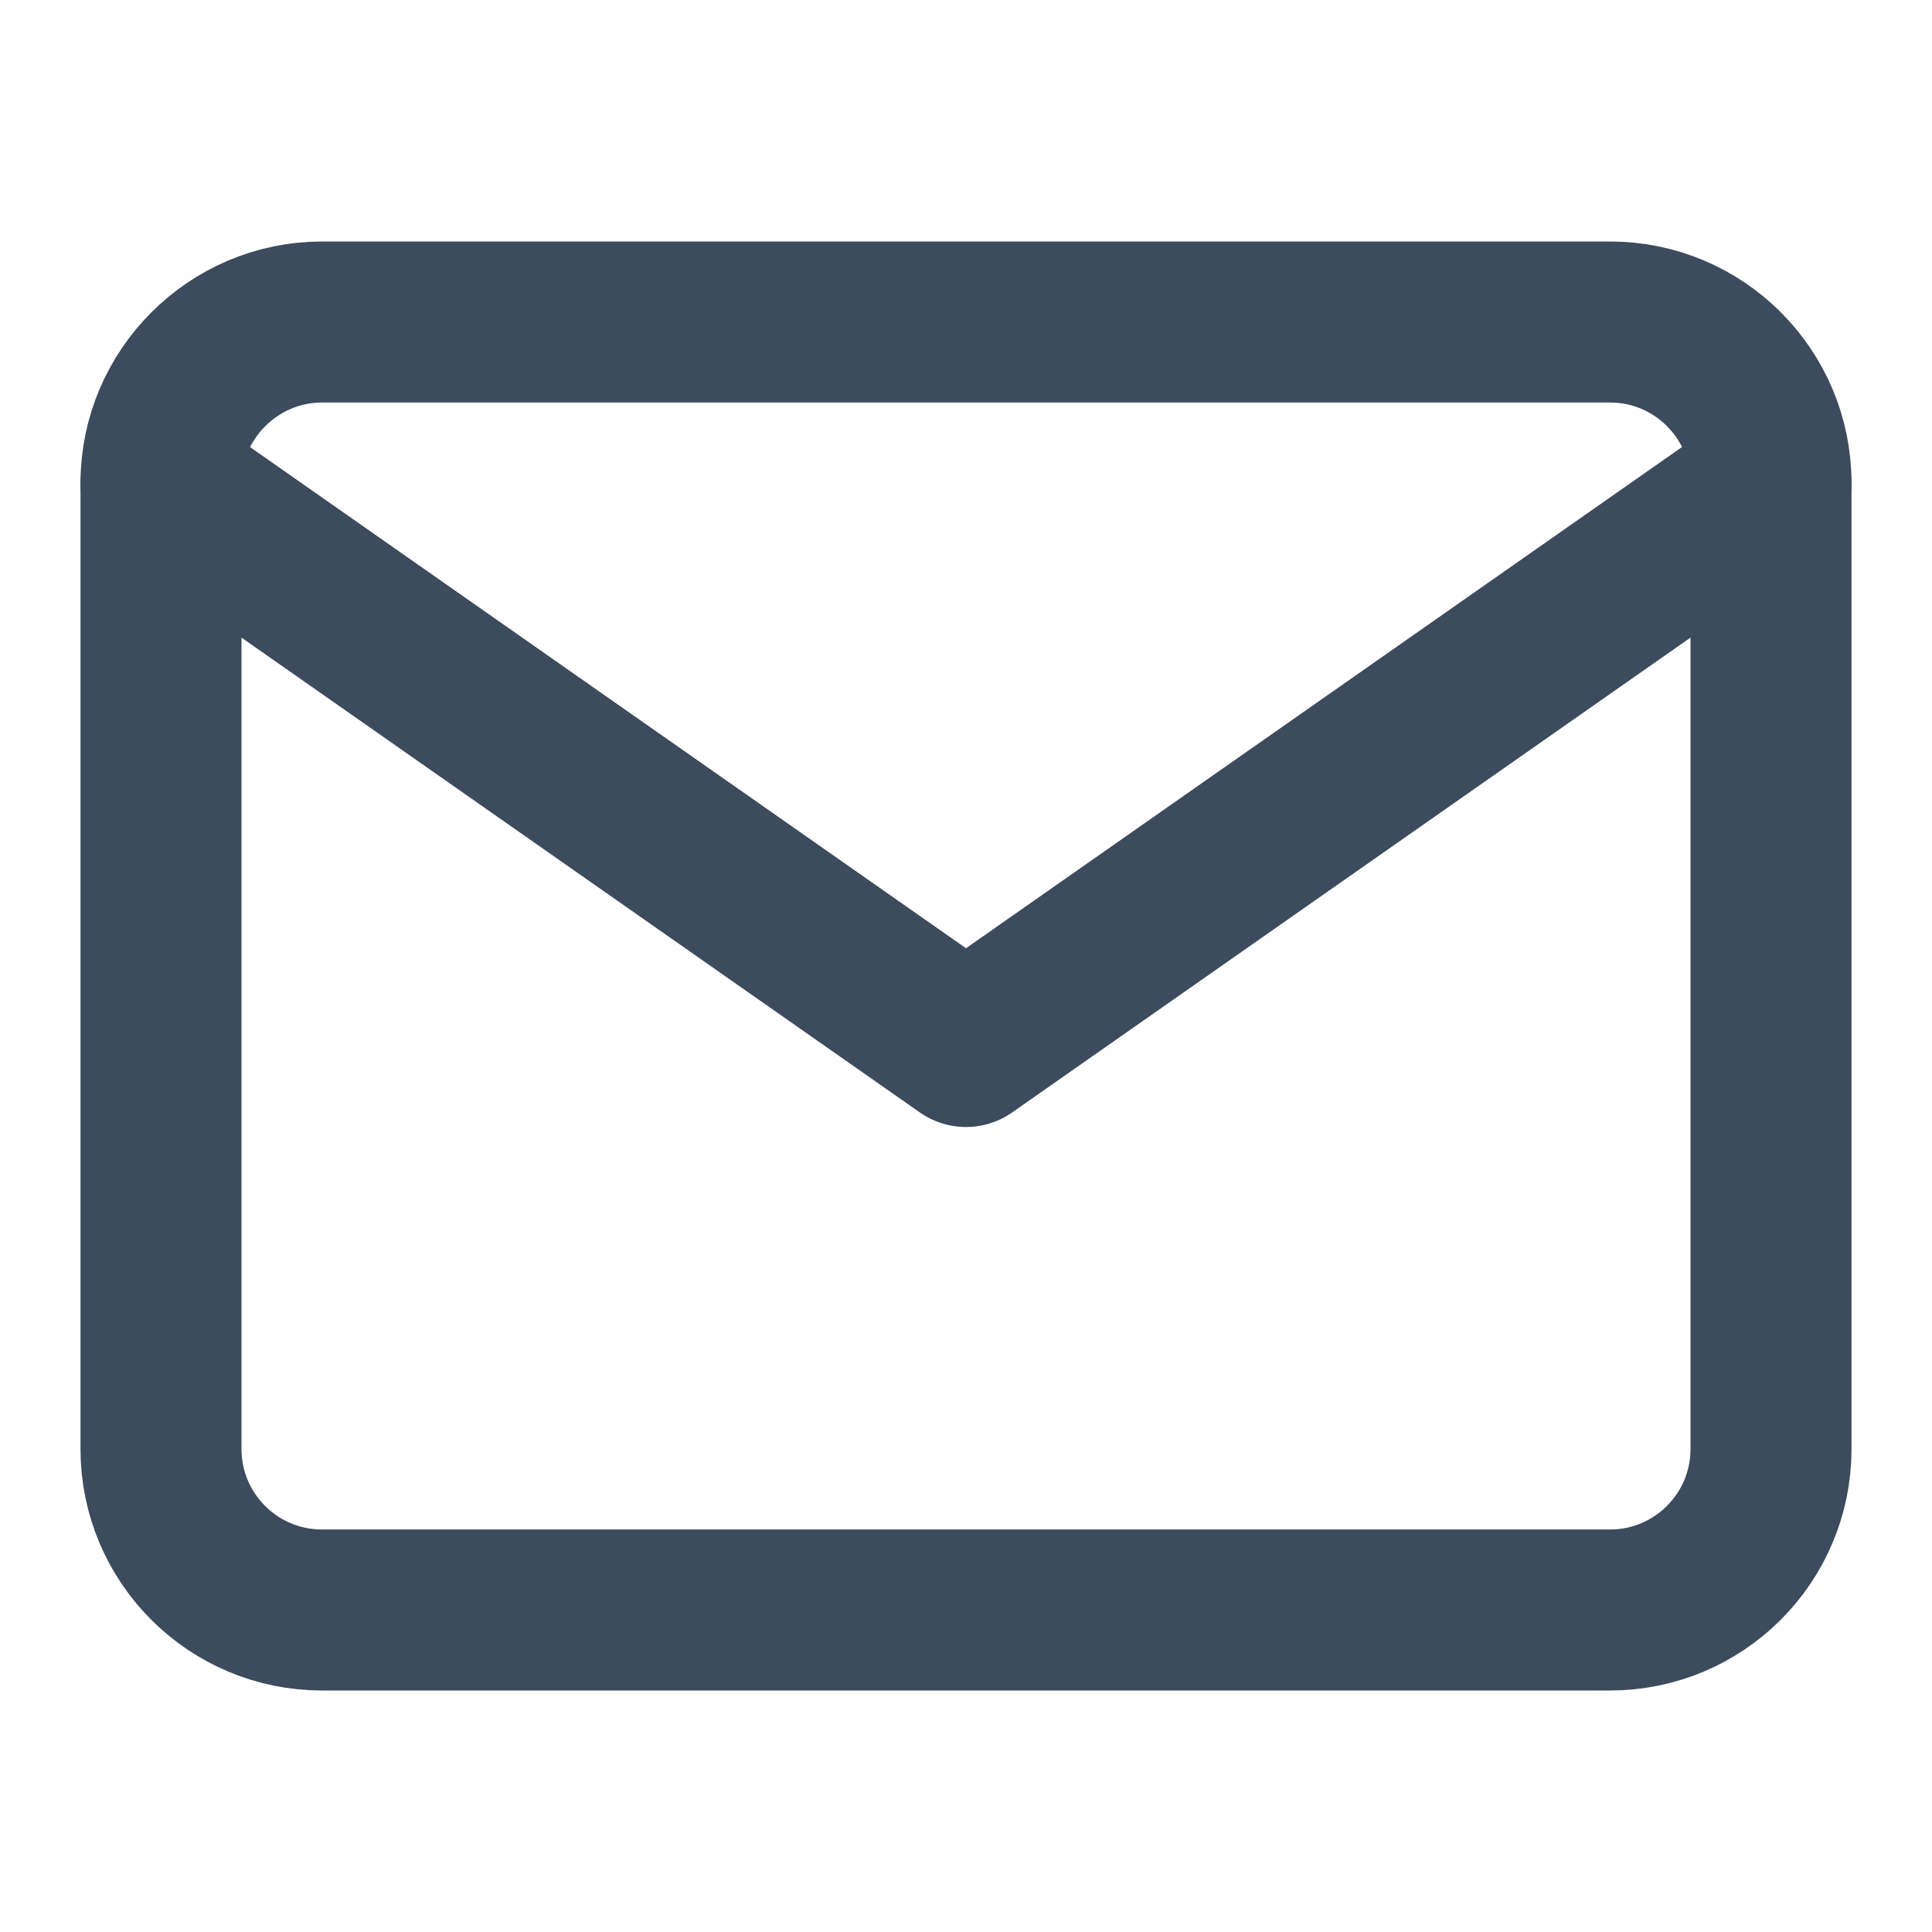
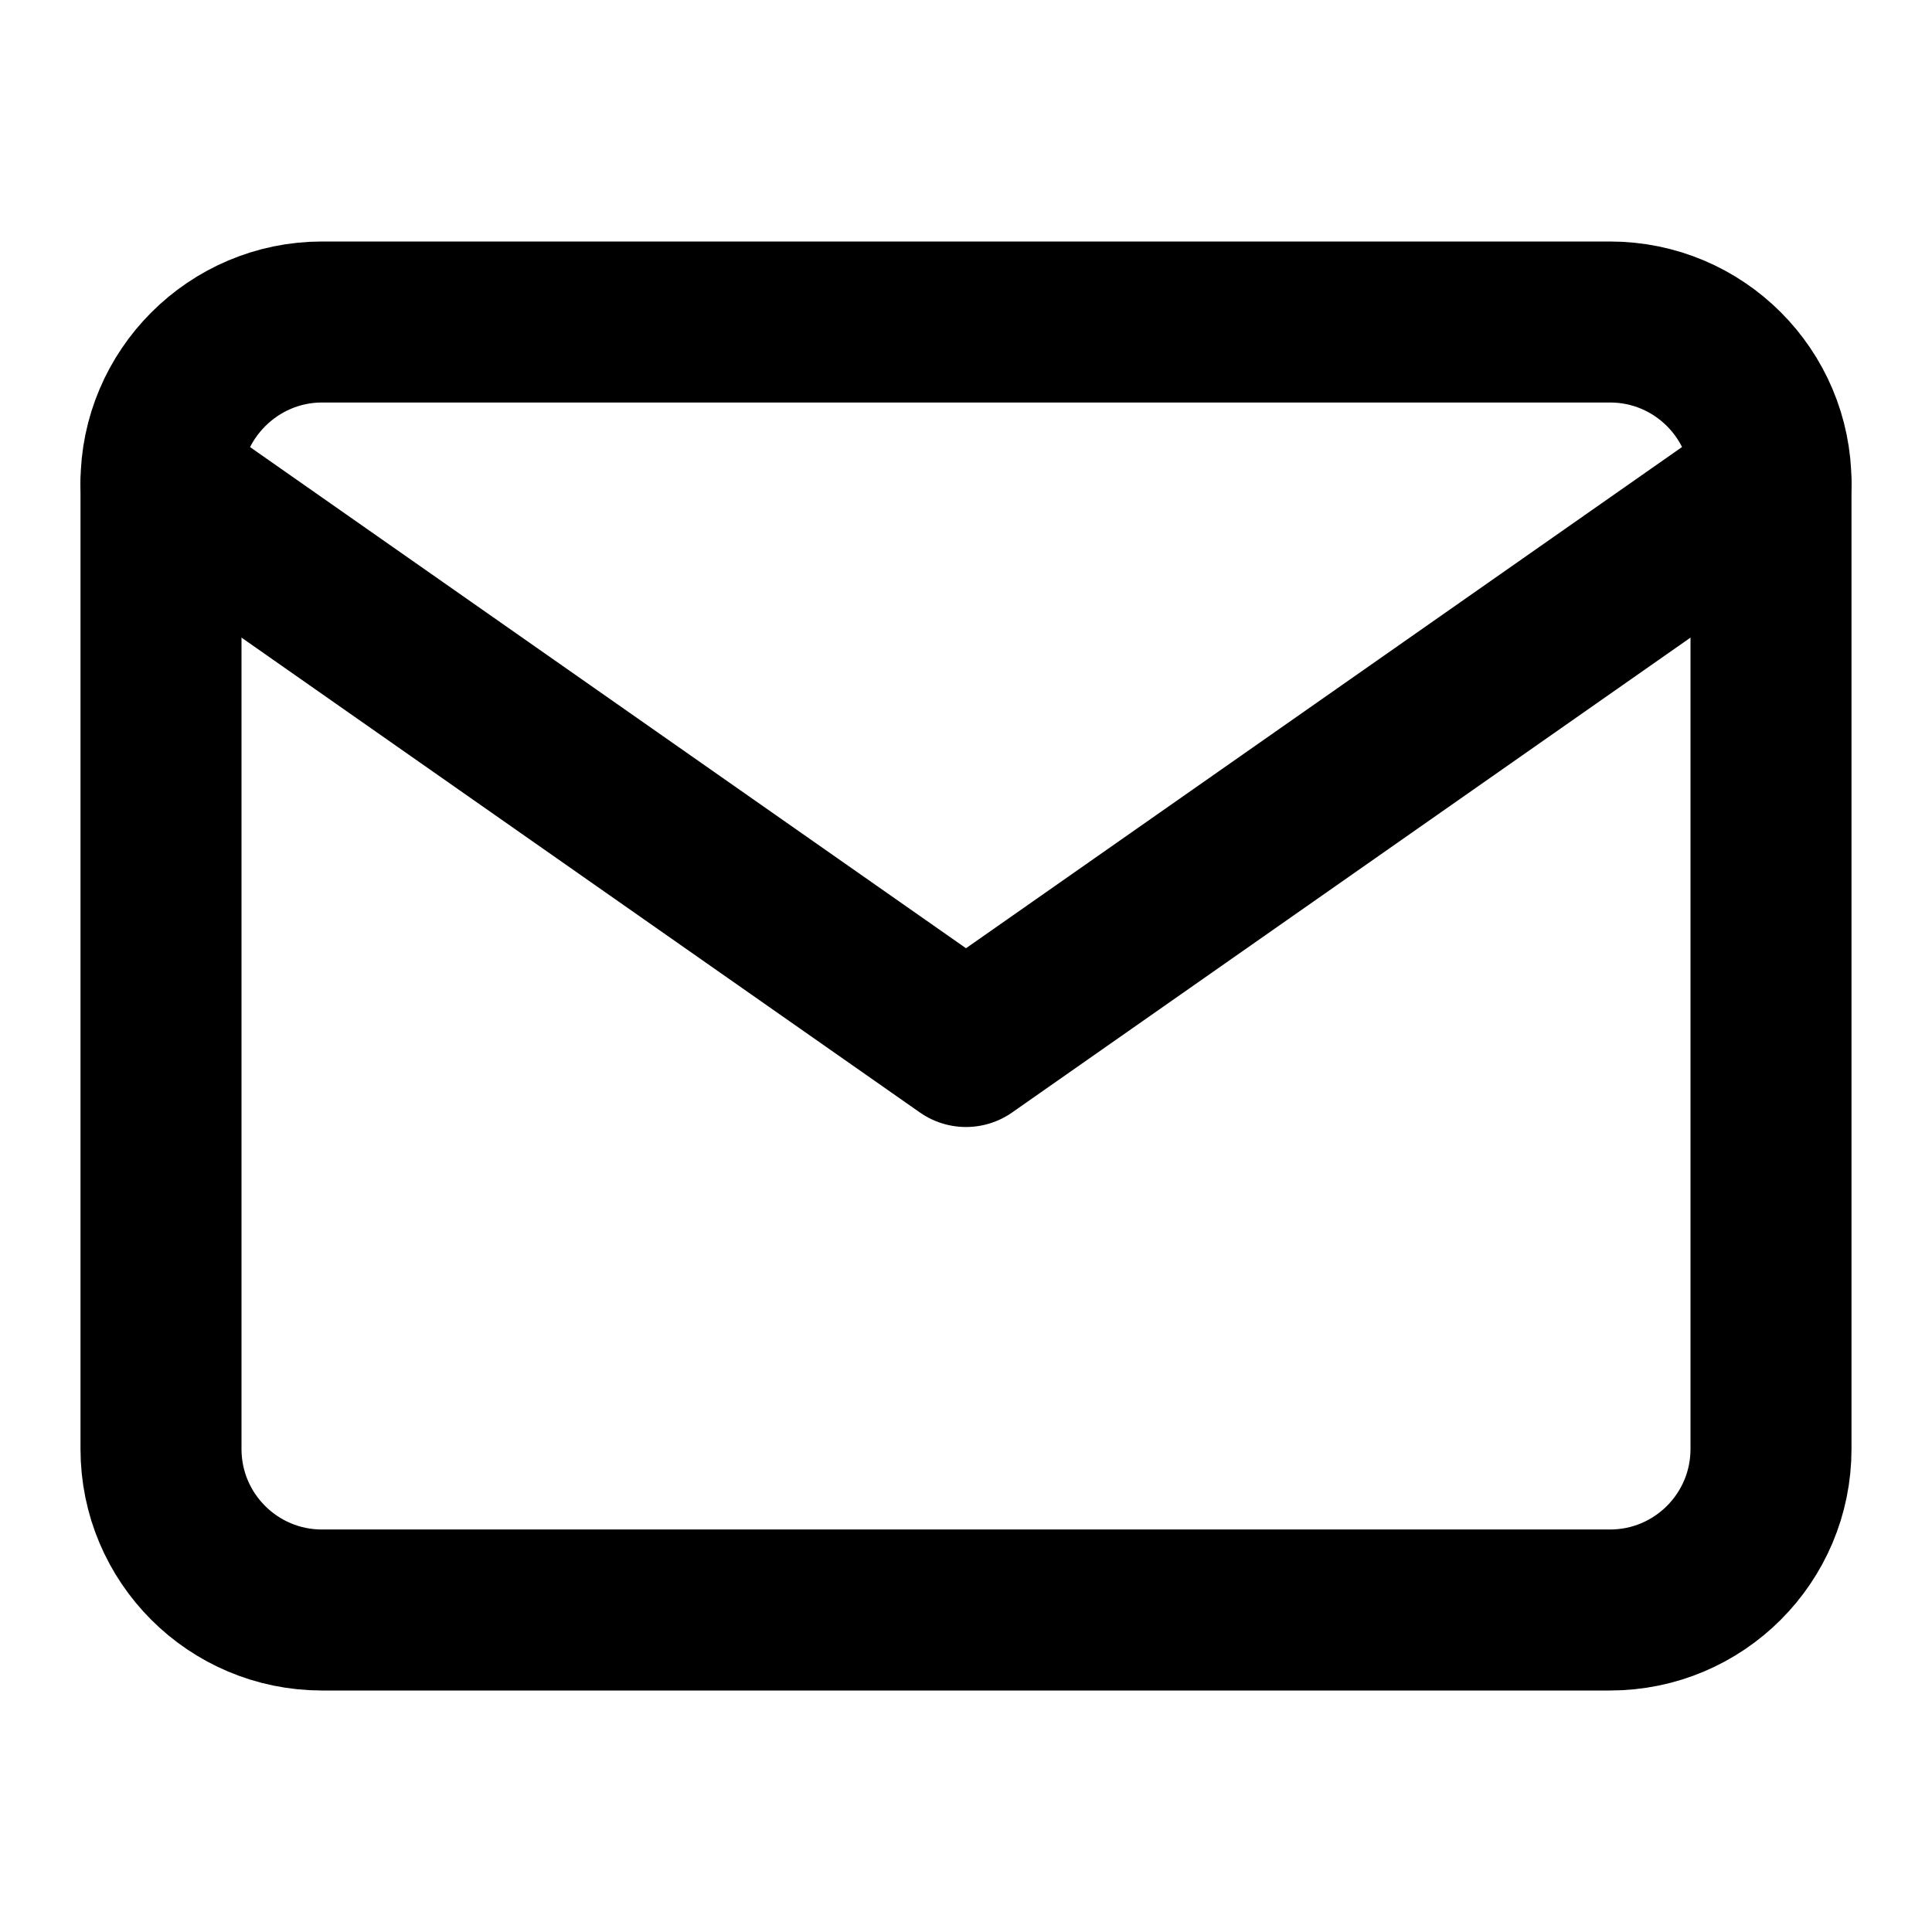
- <svg xmlns="http://www.w3.org/2000/svg" width="24" height="24" fill="none" viewBox="0 0 24 24">
-   <path stroke="#3C4B5D" stroke-linecap="round" stroke-linejoin="round" stroke-width="2" d="M4 4h16a2 2 0 0 1 2 2v12a2 2 0 0 1-2 2H4a2 2 0 0 1-2-2V6c0-1.1.9-2 2-2Z" />
-   <path stroke="#3C4B5D" stroke-linecap="round" stroke-linejoin="round" stroke-width="2" d="m22 6-10 7L2 6" />
+ <svg xmlns="http://www.w3.org/2000/svg" fill="none" viewBox="0 0 24 24">
+   <path stroke="currentColor" stroke-linecap="round" stroke-linejoin="round" stroke-width="2" d="M4 4h16a2 2 0 0 1 2 2v12a2 2 0 0 1-2 2H4a2 2 0 0 1-2-2V6c0-1.1.9-2 2-2Z" />
+   <path stroke="currentColor" stroke-linecap="round" stroke-linejoin="round" stroke-width="2" d="m22 6-10 7L2 6" />
</svg>
